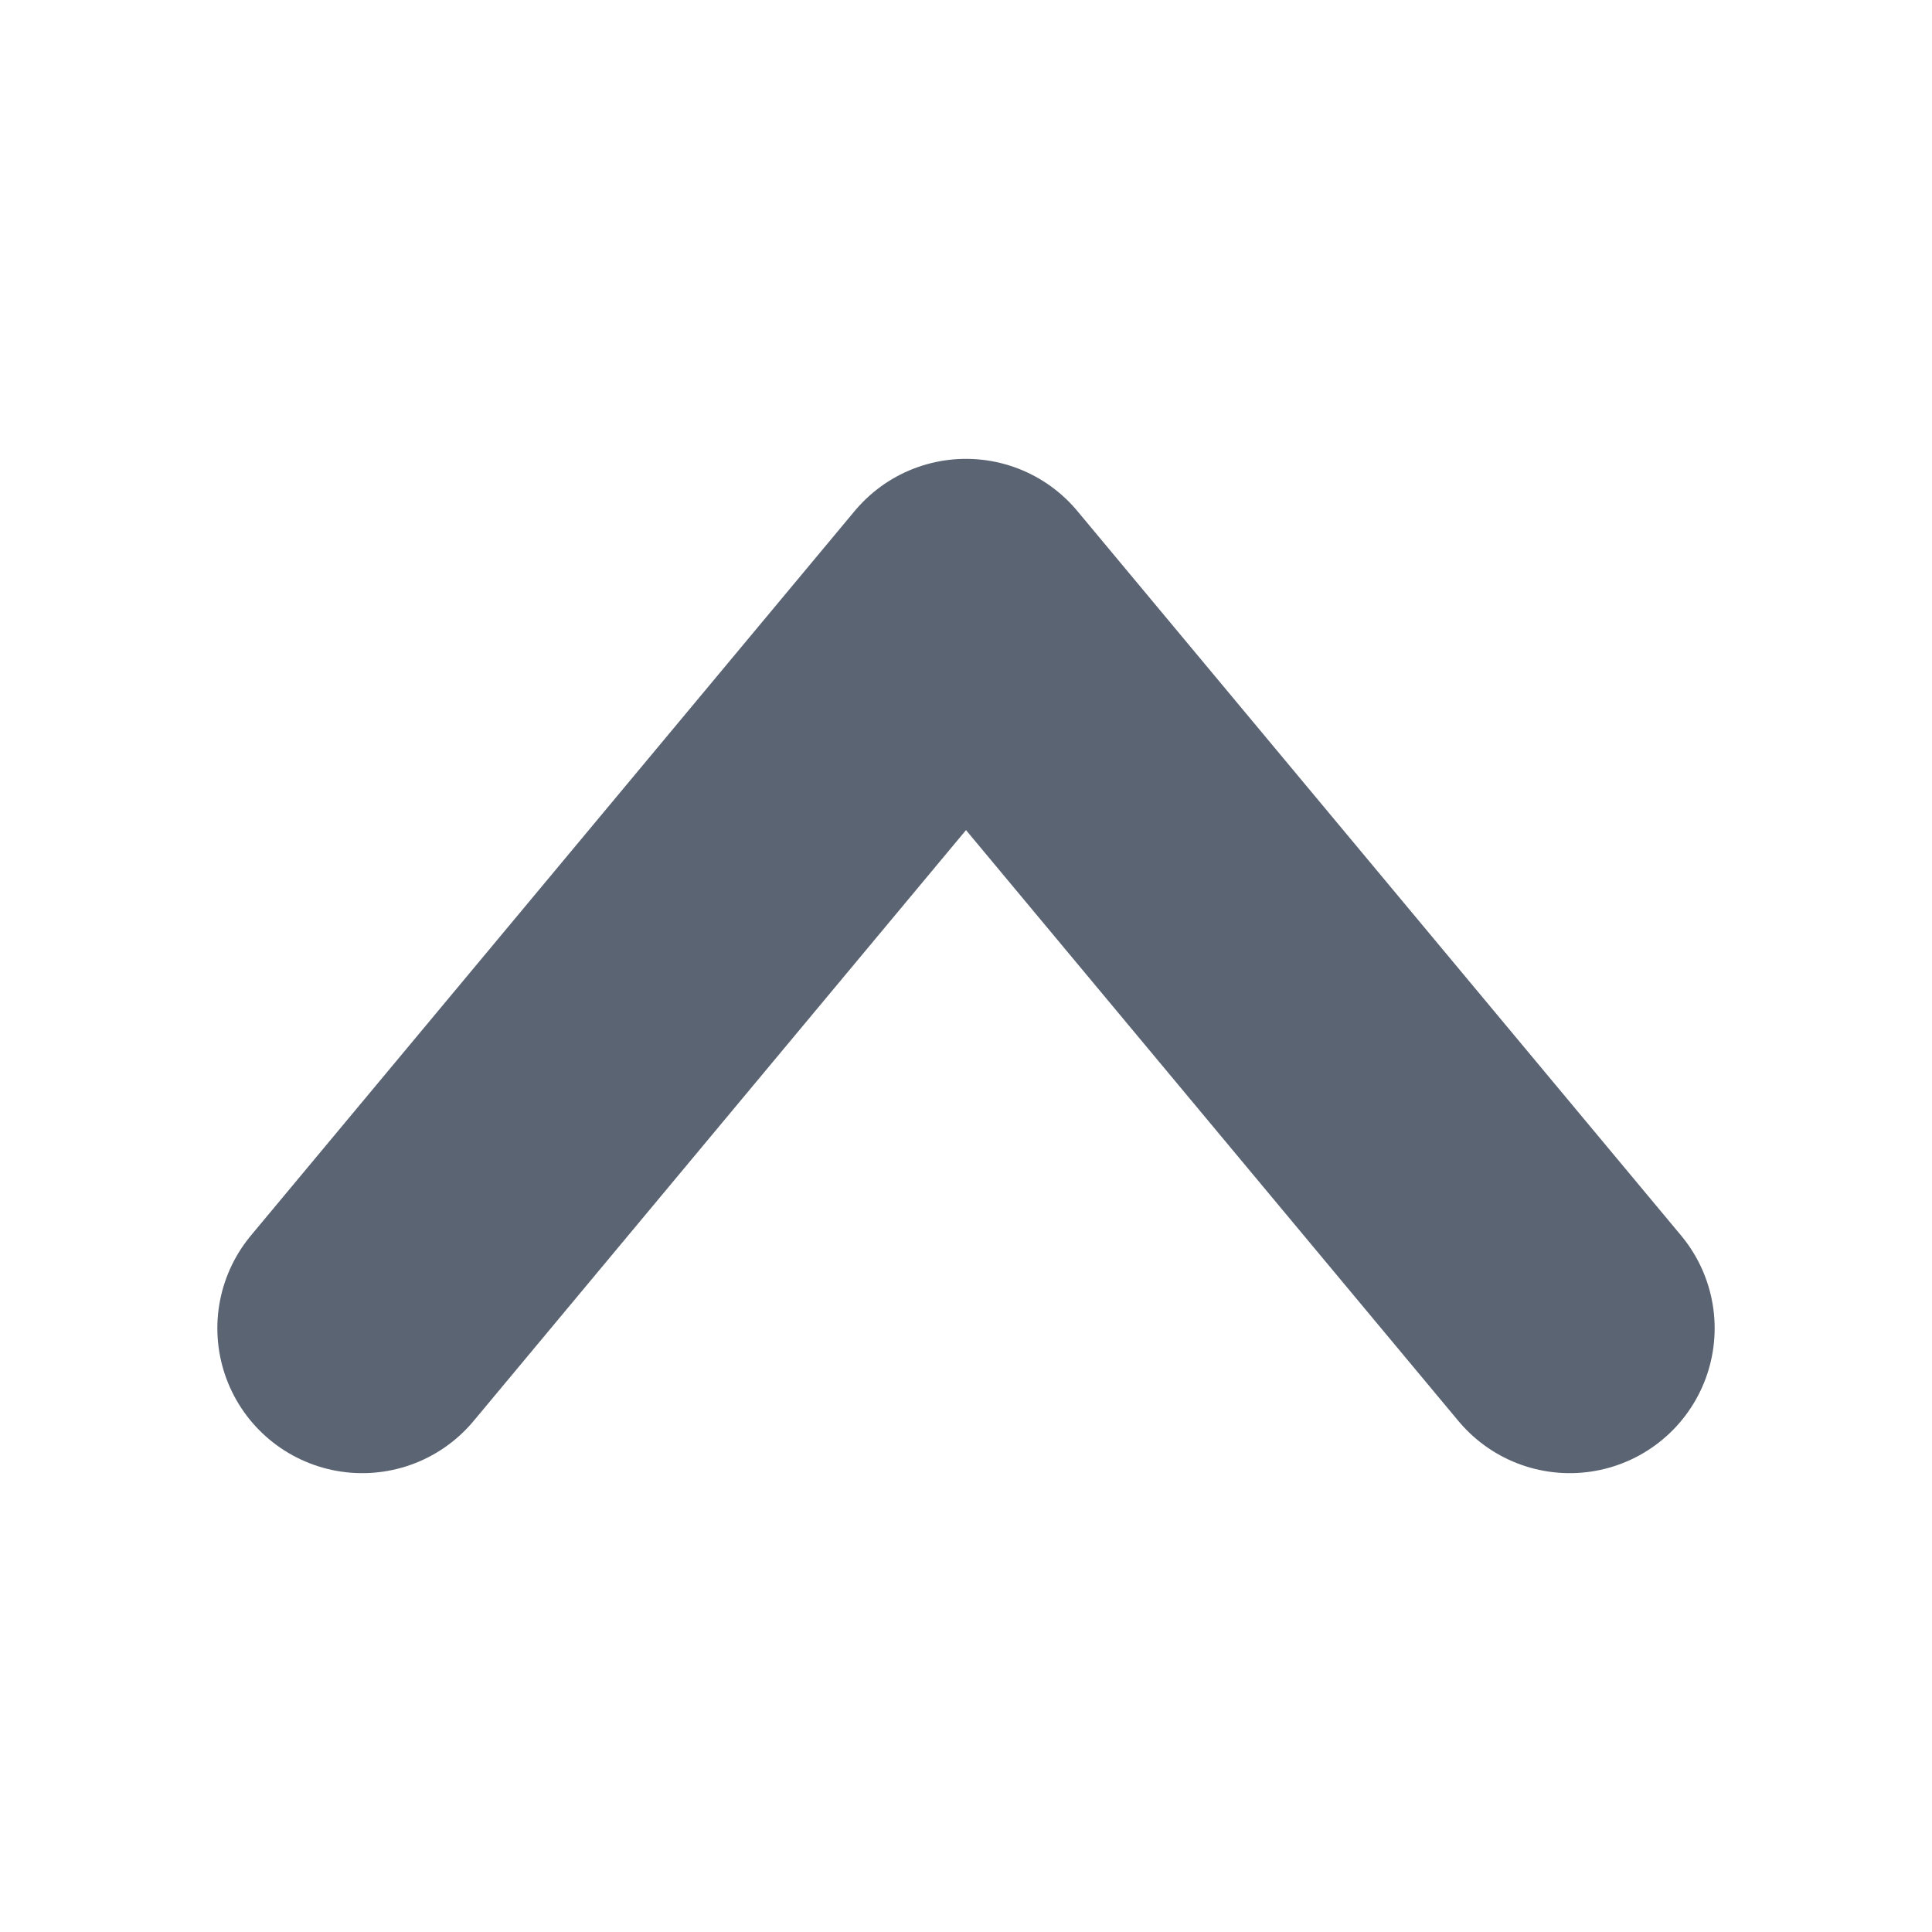
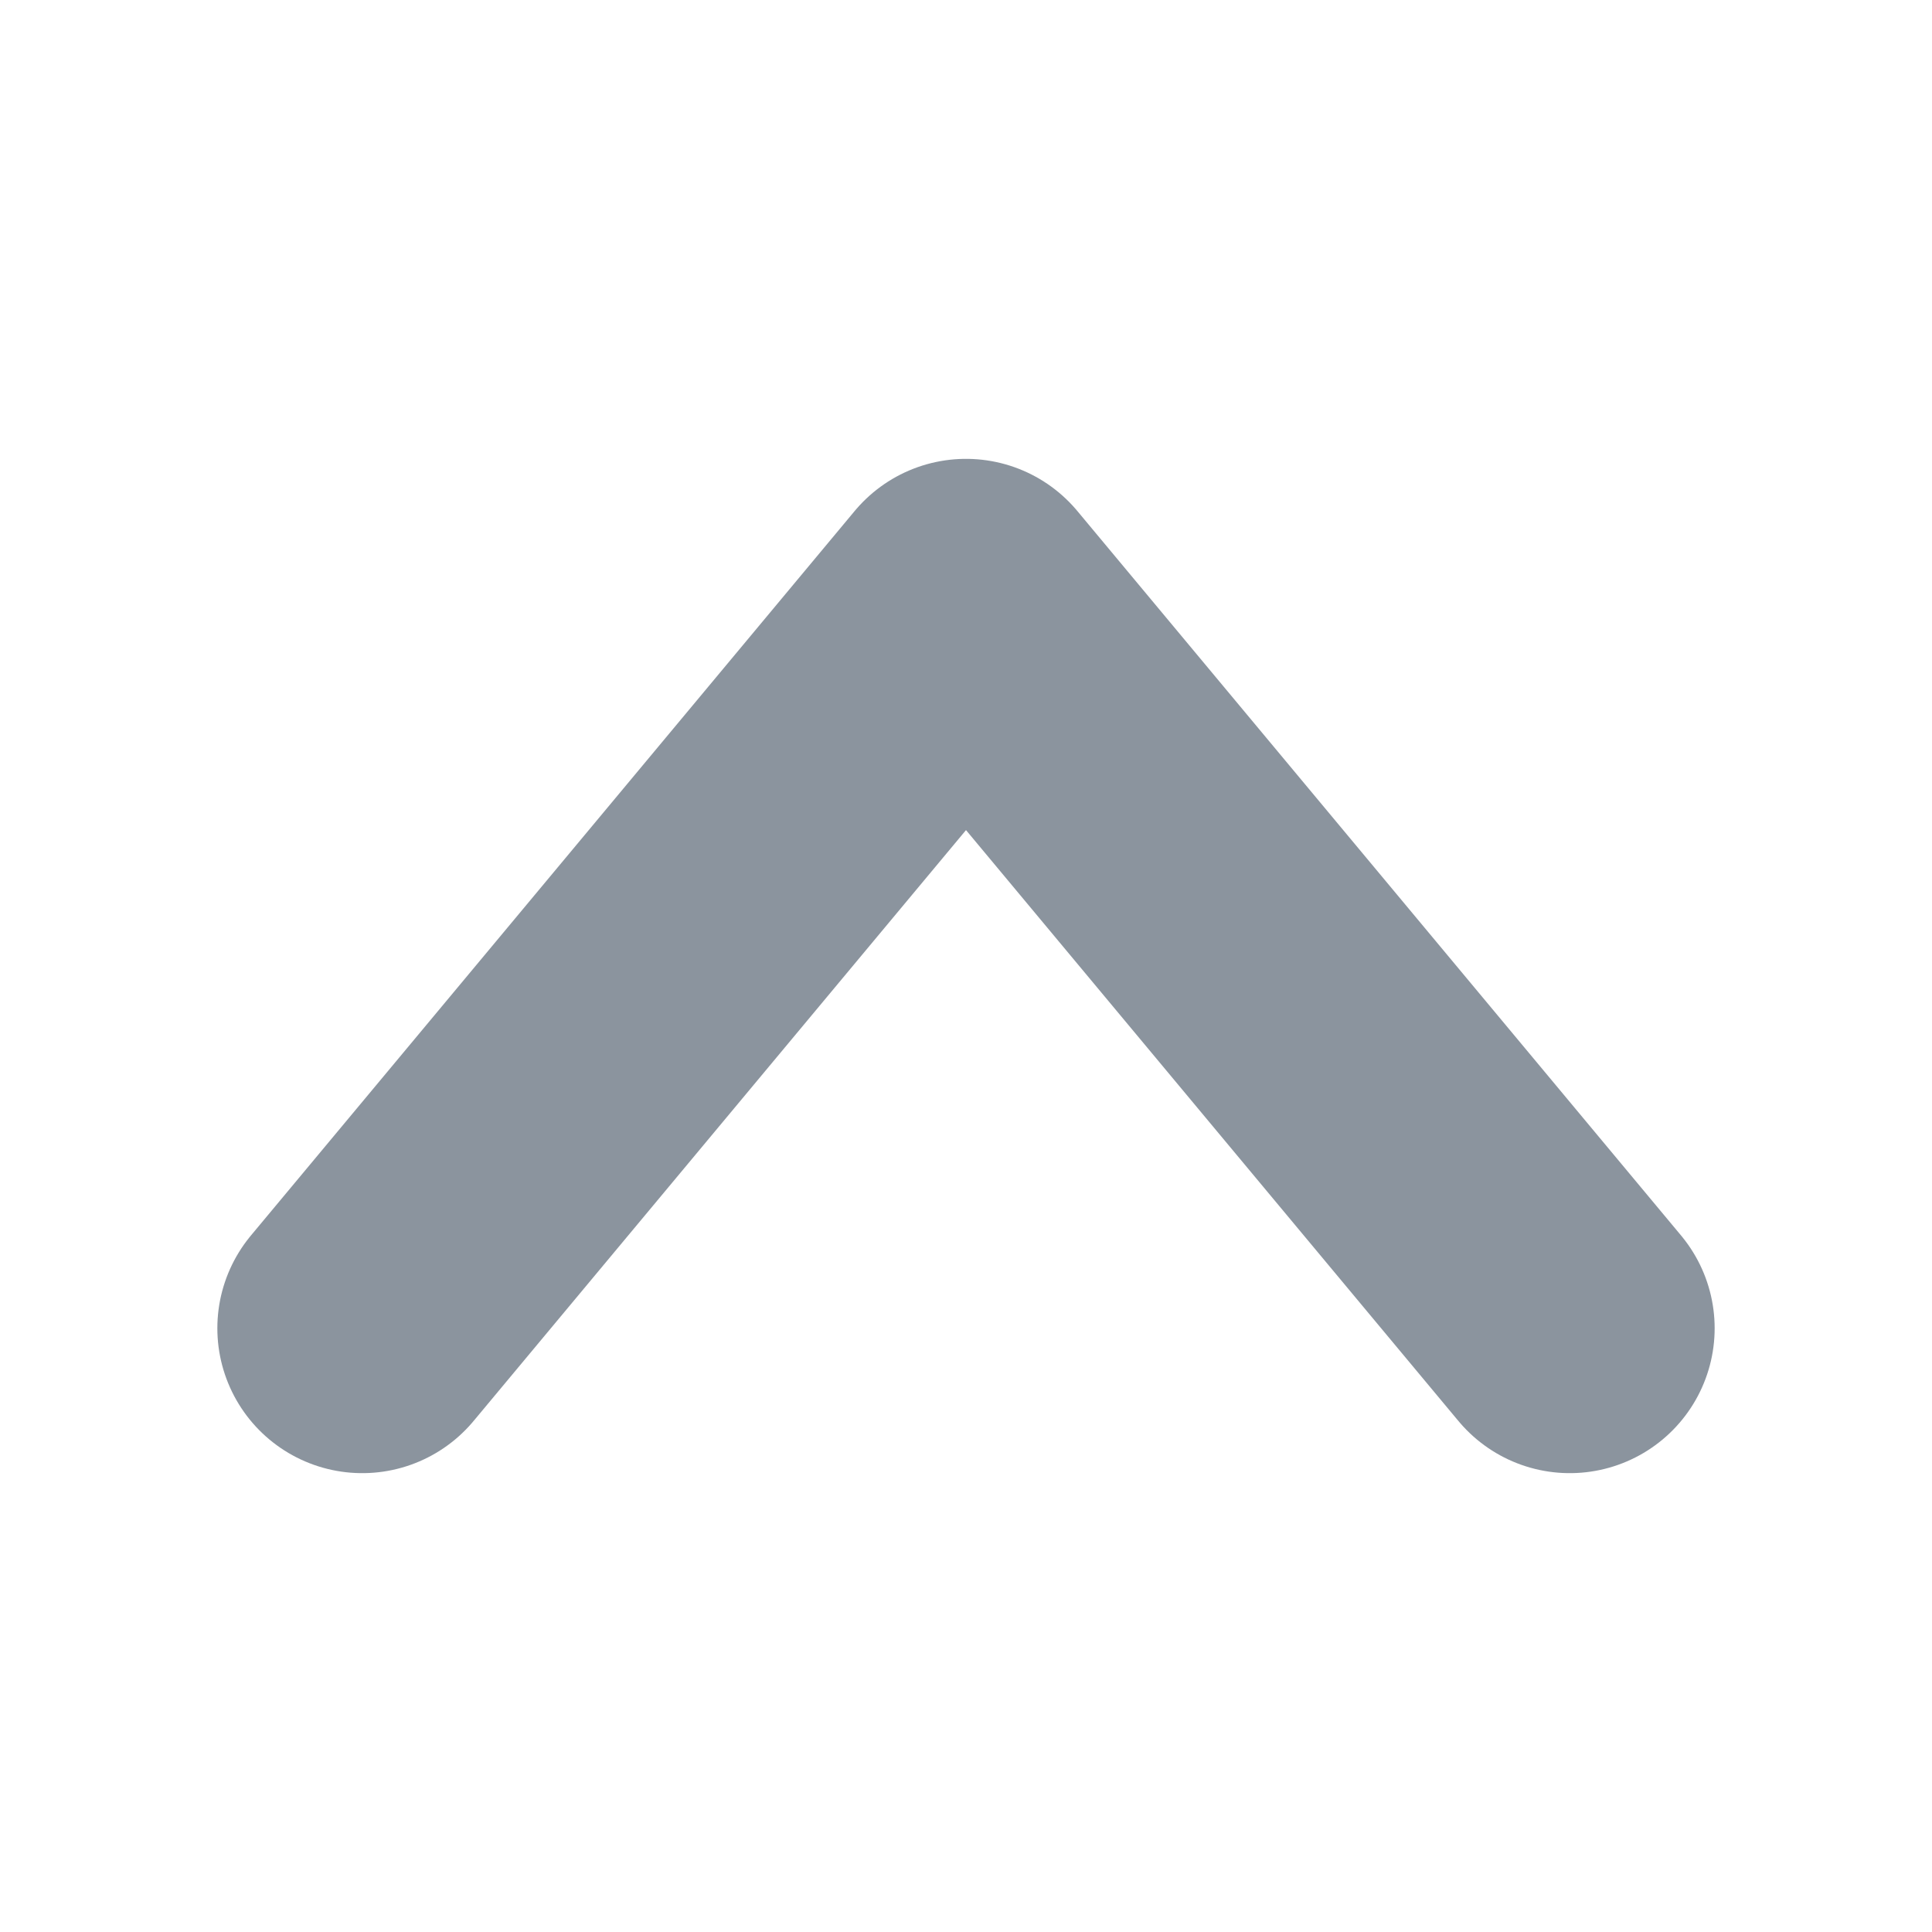
<svg xmlns="http://www.w3.org/2000/svg" viewBox="0 0 8 8" width="8" height="8">
-   <path d="M1.5 5.5 L4 2.5 L6.5 5.5" fill="none" stroke="#5b6472" stroke-width="1.2" stroke-linecap="round" stroke-linejoin="round" />
+   <path d="M1.5 5.5 L4 2.5 L6.5 5.5" fill="none" stroke="#8b949e" stroke-width="1.2" stroke-linecap="round" stroke-linejoin="round" />
</svg>
